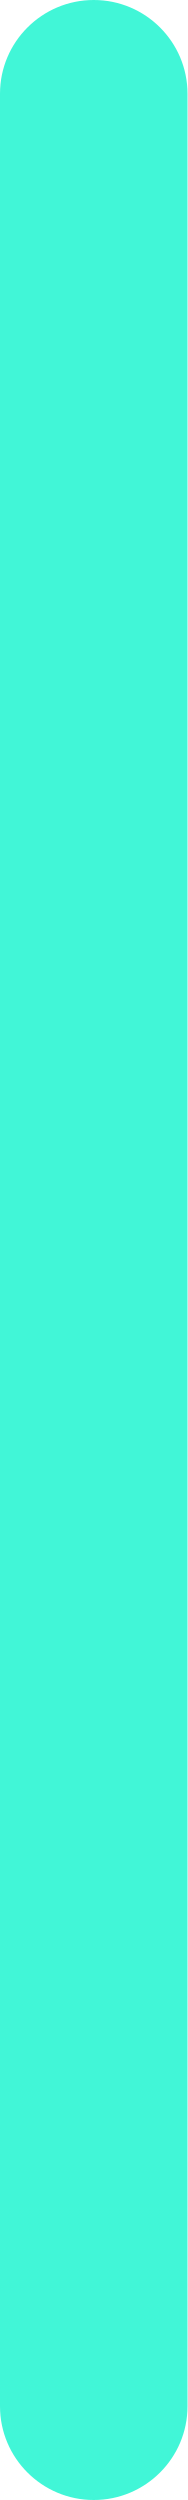
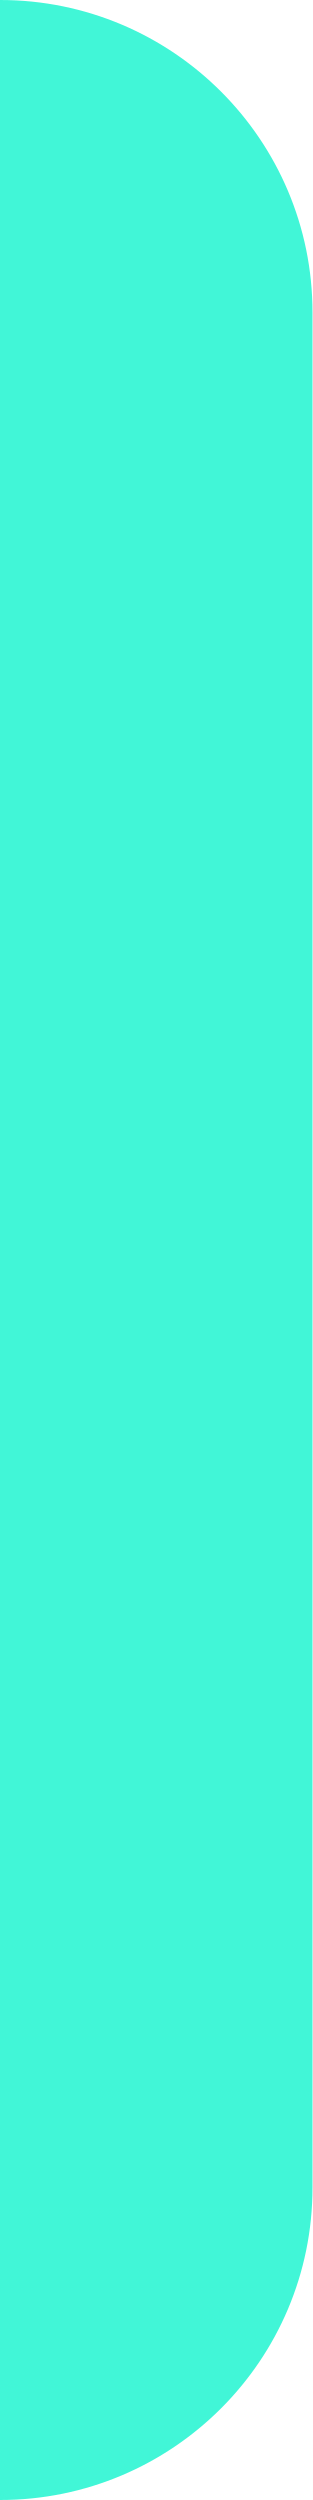
- <svg xmlns="http://www.w3.org/2000/svg" width="3" height="40" viewBox="0 0 3 40" fill="none">
-   <path fill-rule="evenodd" clip-rule="evenodd" d="M3 1.5C3 0.672 2.328 0 1.5 0C0.672 0 0 0.672 0 1.5V38.5C0 39.328 0.672 40 1.5 40C2.328 40 3 39.328 3 38.5V1.5Z" fill="#41F6D7" />
+ <svg xmlns="http://www.w3.org/2000/svg" width="4" height="32" viewBox="0 0 4 32" fill="none">
+   <path fill-rule="evenodd" clip-rule="evenodd" d="M4 4C4 1.791 2.209 0 0 0V32C2.209 32 4 30.209 4 28V4Z" fill="#41F6D7" />
</svg>
